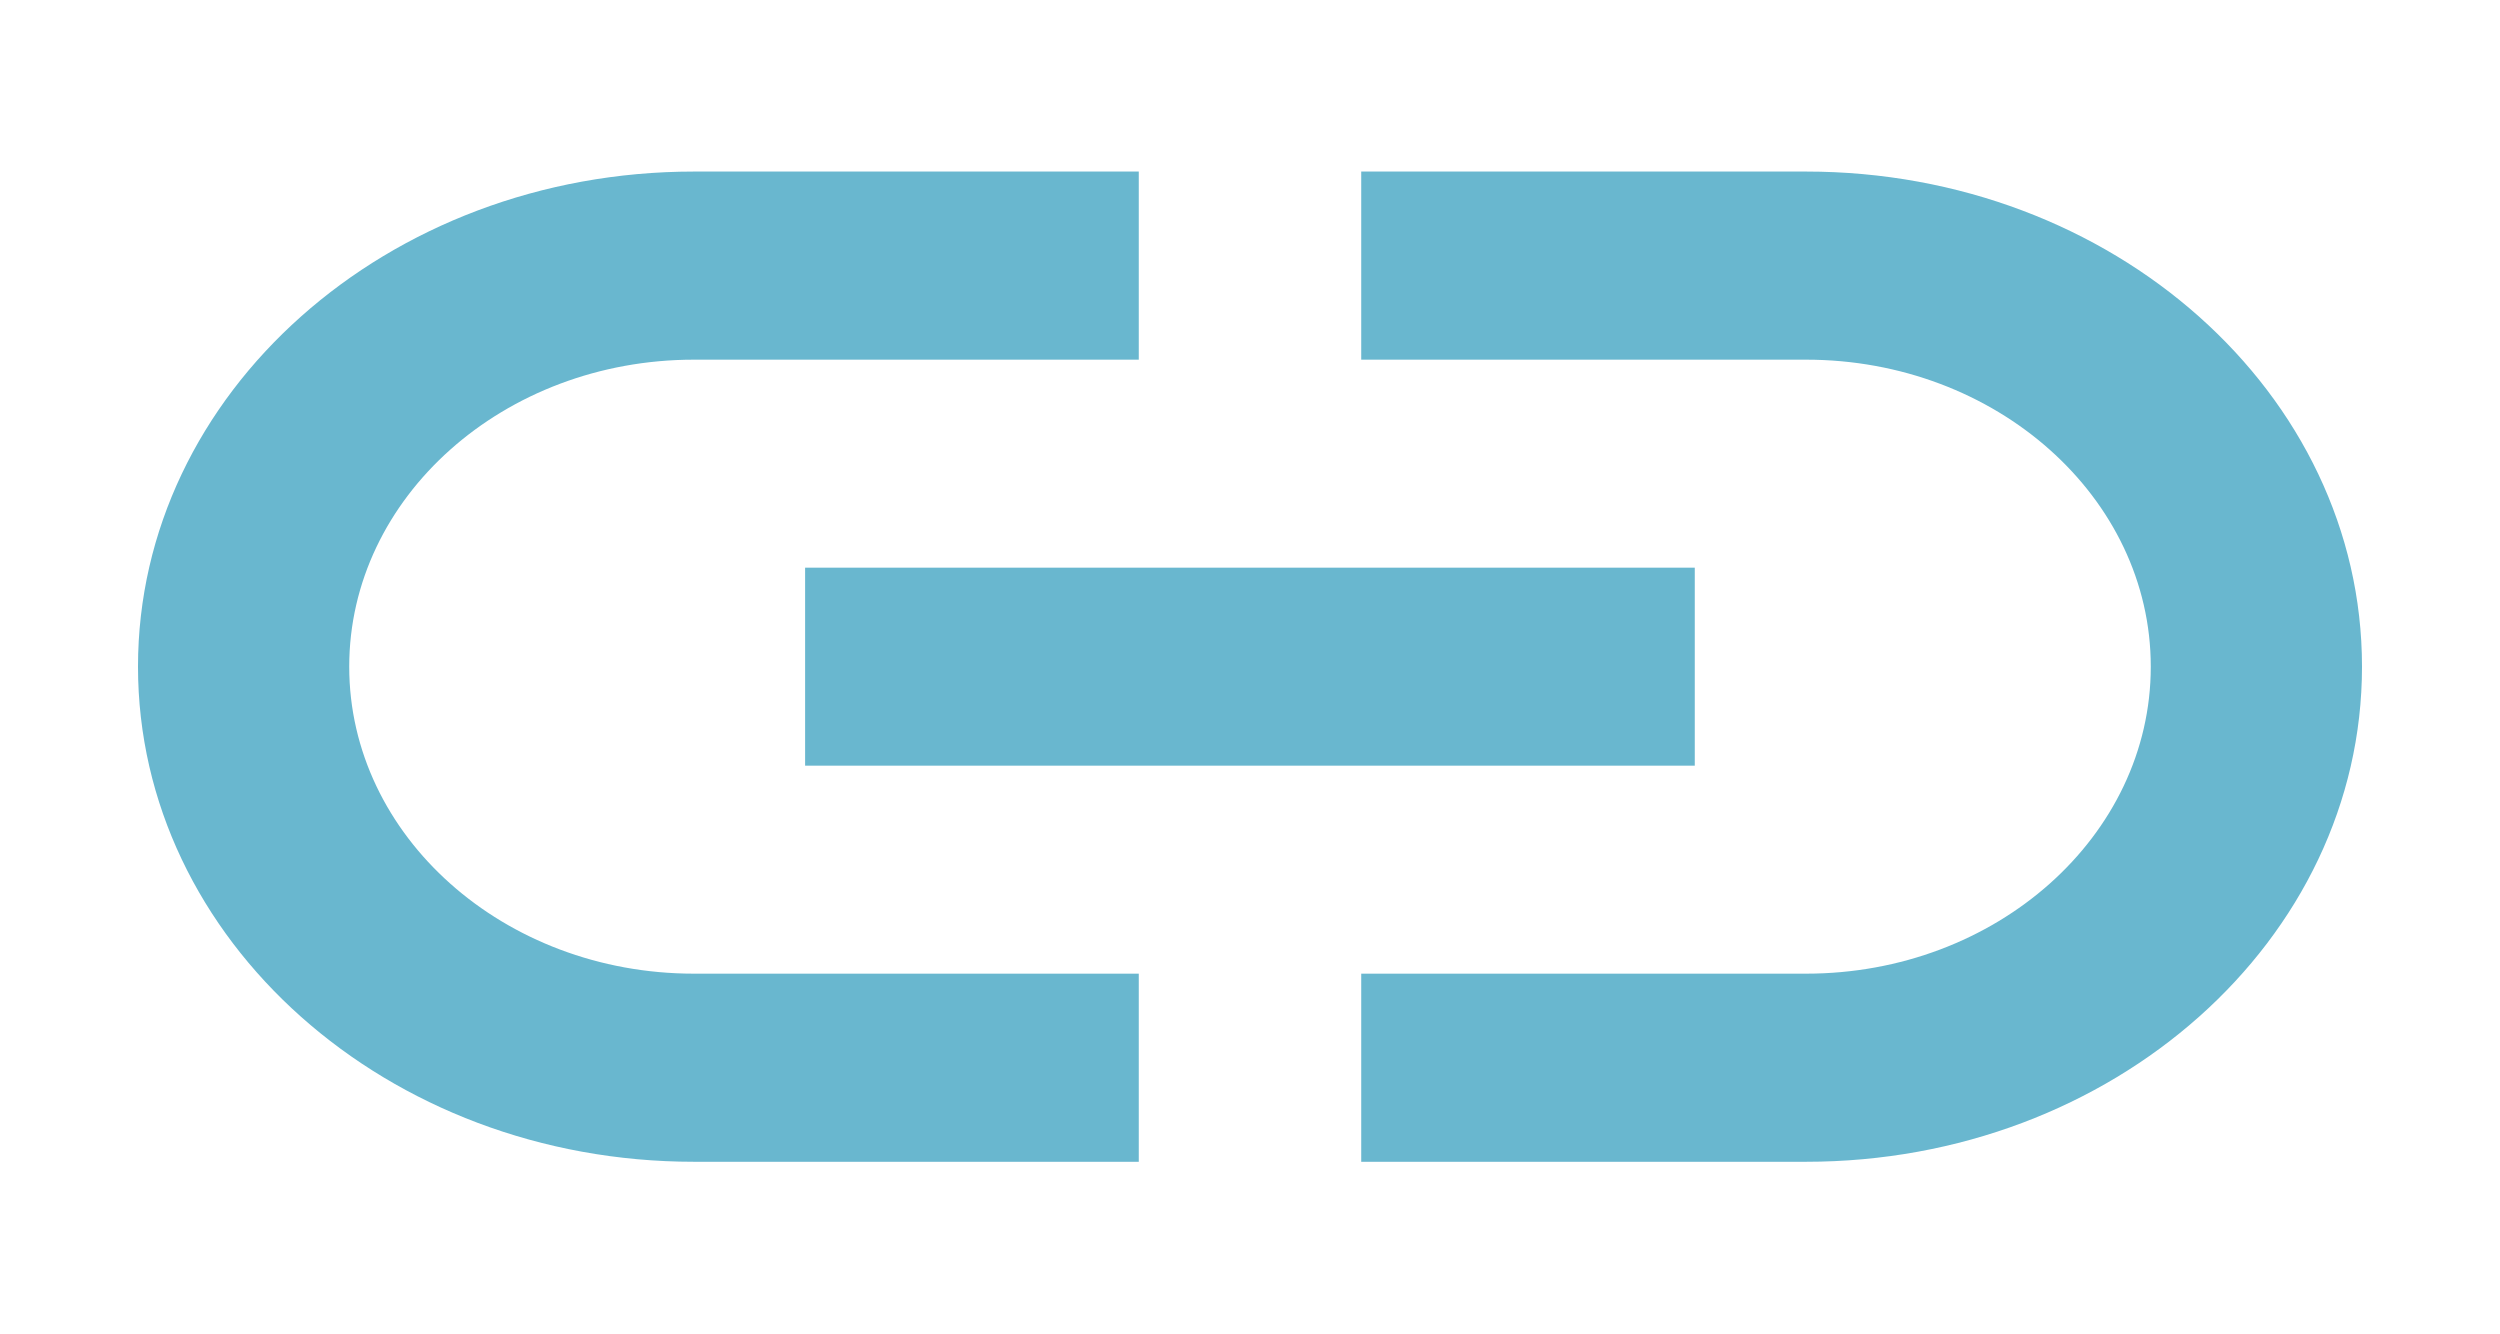
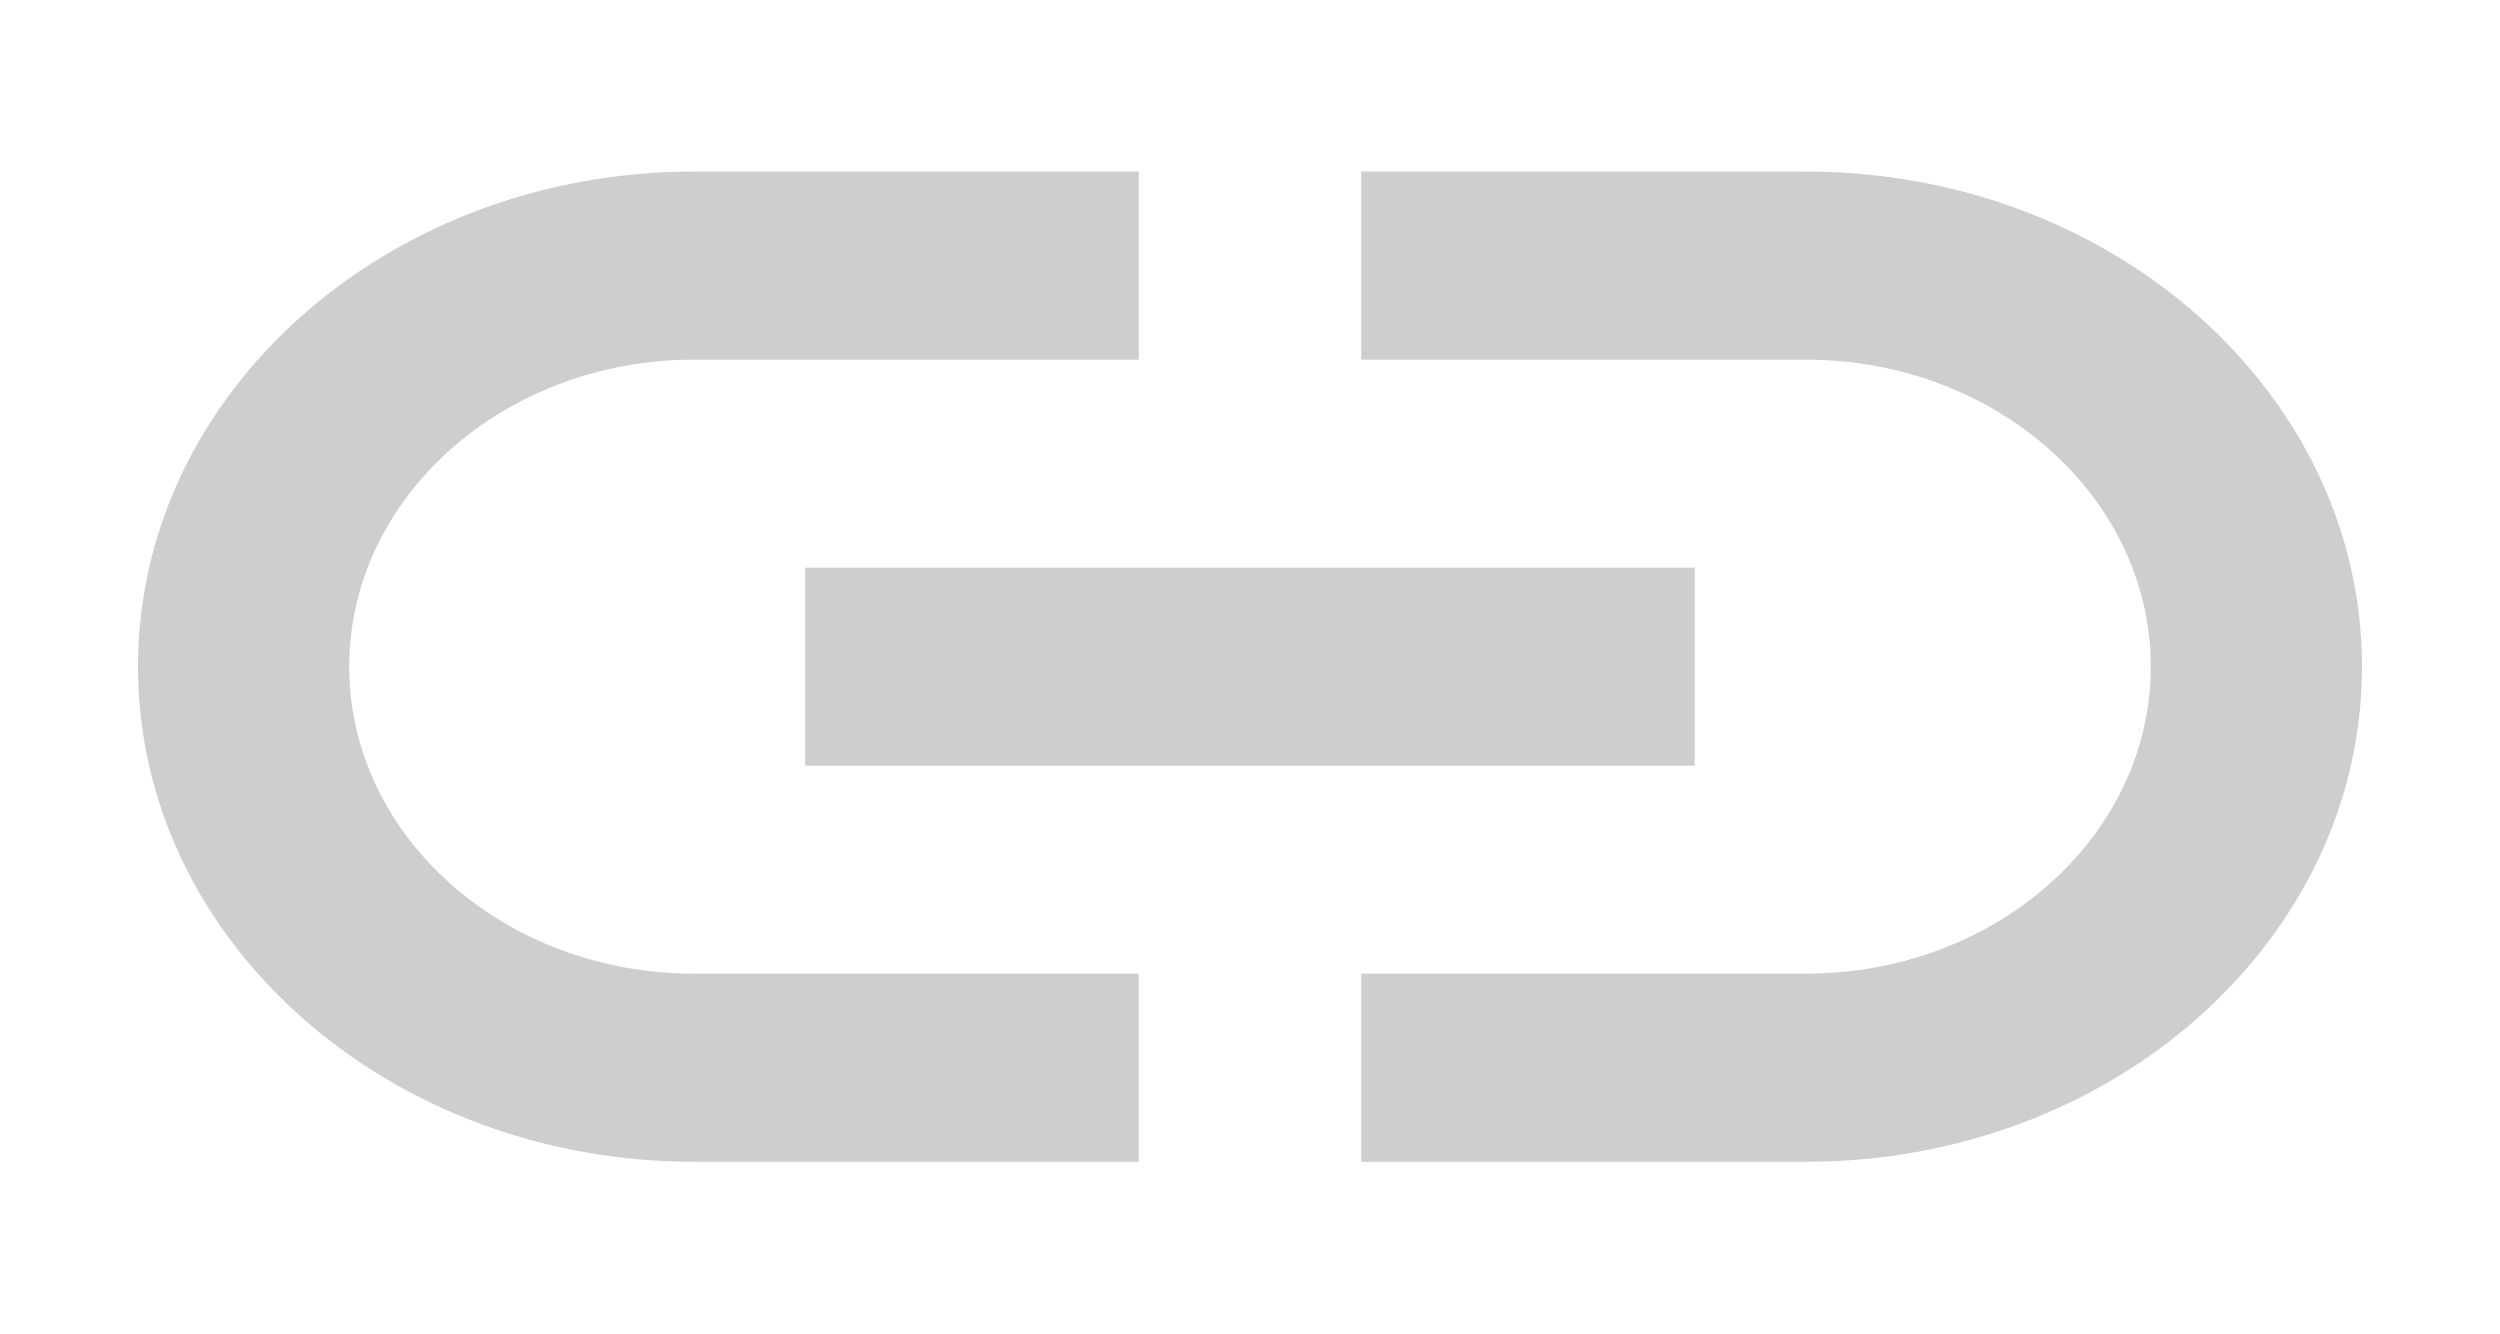
<svg xmlns="http://www.w3.org/2000/svg" width="30" height="16" viewBox="0 4 22.5 12">
  <path d="m-0.003-1.5h24v24h-24z" fill="none" />
-   <path d="m3.143 10c0-1.524 1.391-2.763 3.103-2.763h4.003v-1.693h-4.003c-2.762 0-5.004 1.996-5.004 4.456 0 2.459 2.242 4.456 5.004 4.456h4.003v-1.693h-4.003c-1.711 0-3.103-1.239-3.103-2.763zm4.103 0.891h8.007v-1.782h-8.007zm9.008-5.347h-4.003v1.693h4.003c1.711 0 3.103 1.239 3.103 2.763 0 1.524-1.391 2.763-3.103 2.763h-4.003v1.693h4.003c2.762 0 5.004-1.996 5.004-4.456 0-2.459-2.242-4.456-5.004-4.456z" fill="#69b7cf" stroke-width=".9" />
+   <path d="m3.143 10c0-1.524 1.391-2.763 3.103-2.763h4.003v-1.693h-4.003c-2.762 0-5.004 1.996-5.004 4.456 0 2.459 2.242 4.456 5.004 4.456h4.003v-1.693h-4.003c-1.711 0-3.103-1.239-3.103-2.763zm4.103 0.891h8.007v-1.782h-8.007zm9.008-5.347h-4.003v1.693h4.003c1.711 0 3.103 1.239 3.103 2.763 0 1.524-1.391 2.763-3.103 2.763h-4.003v1.693h4.003c2.762 0 5.004-1.996 5.004-4.456 0-2.459-2.242-4.456-5.004-4.456z" fill="#cecece" stroke-width=".9" />
</svg>
